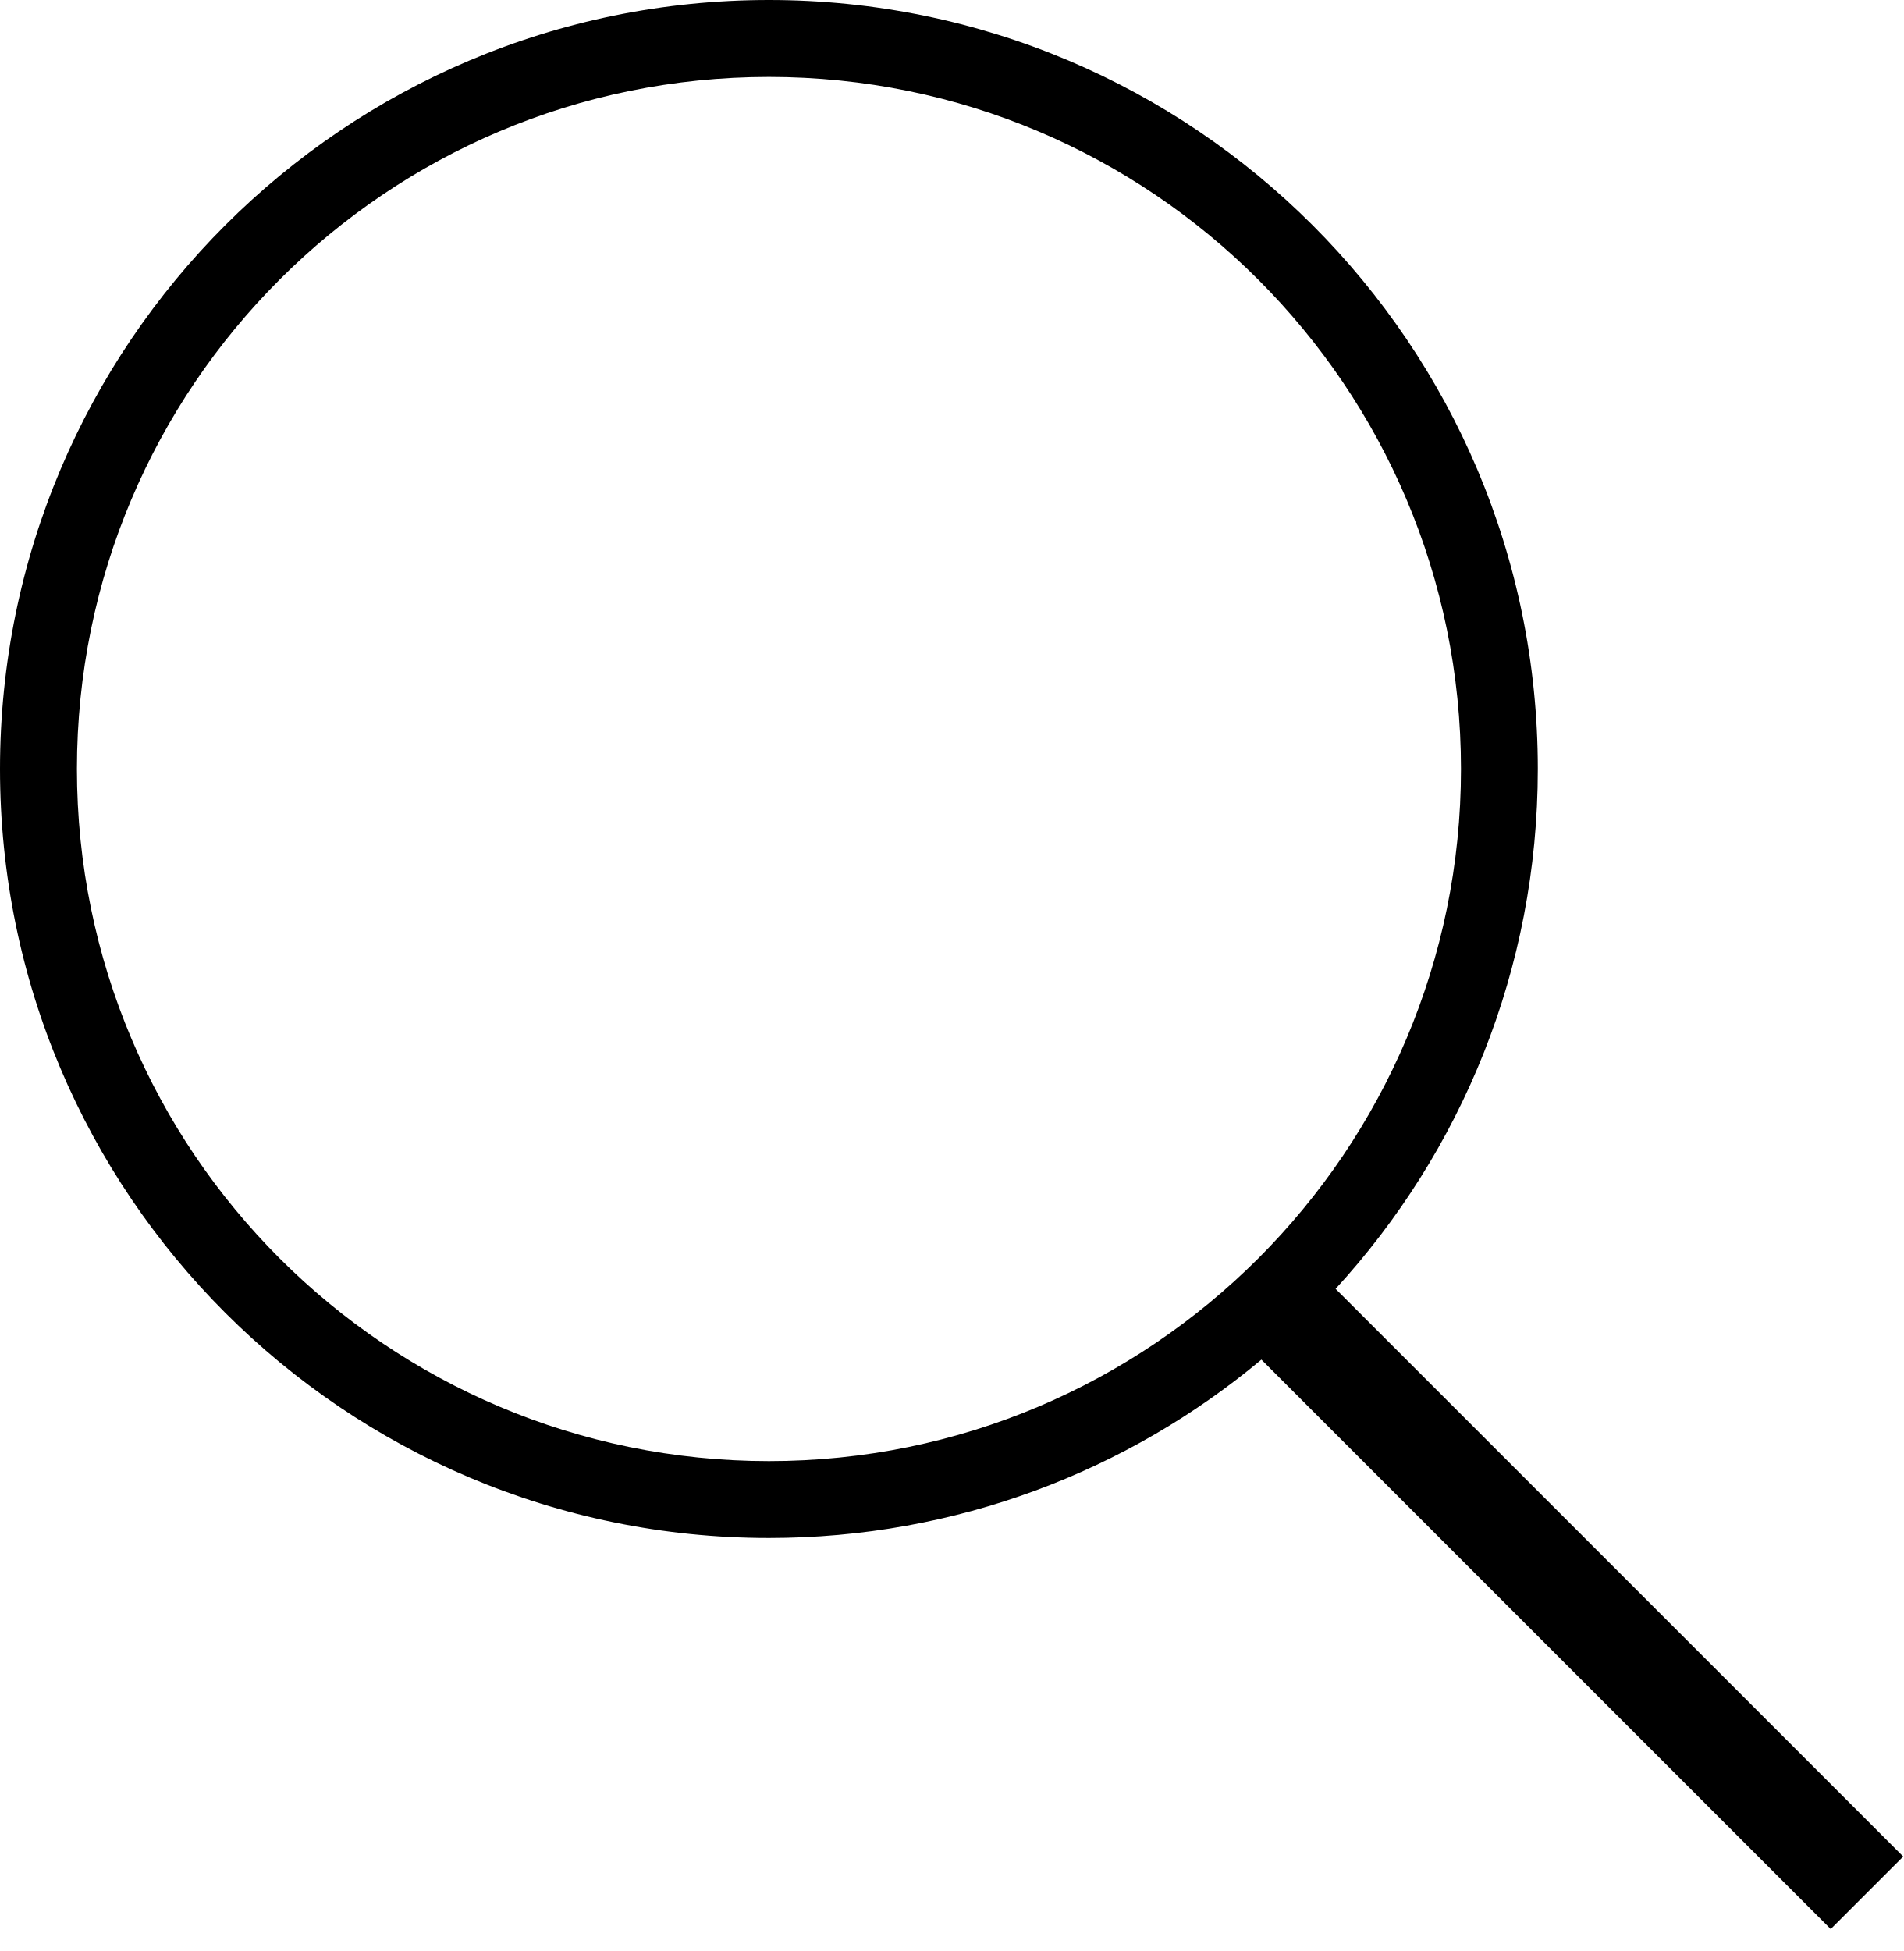
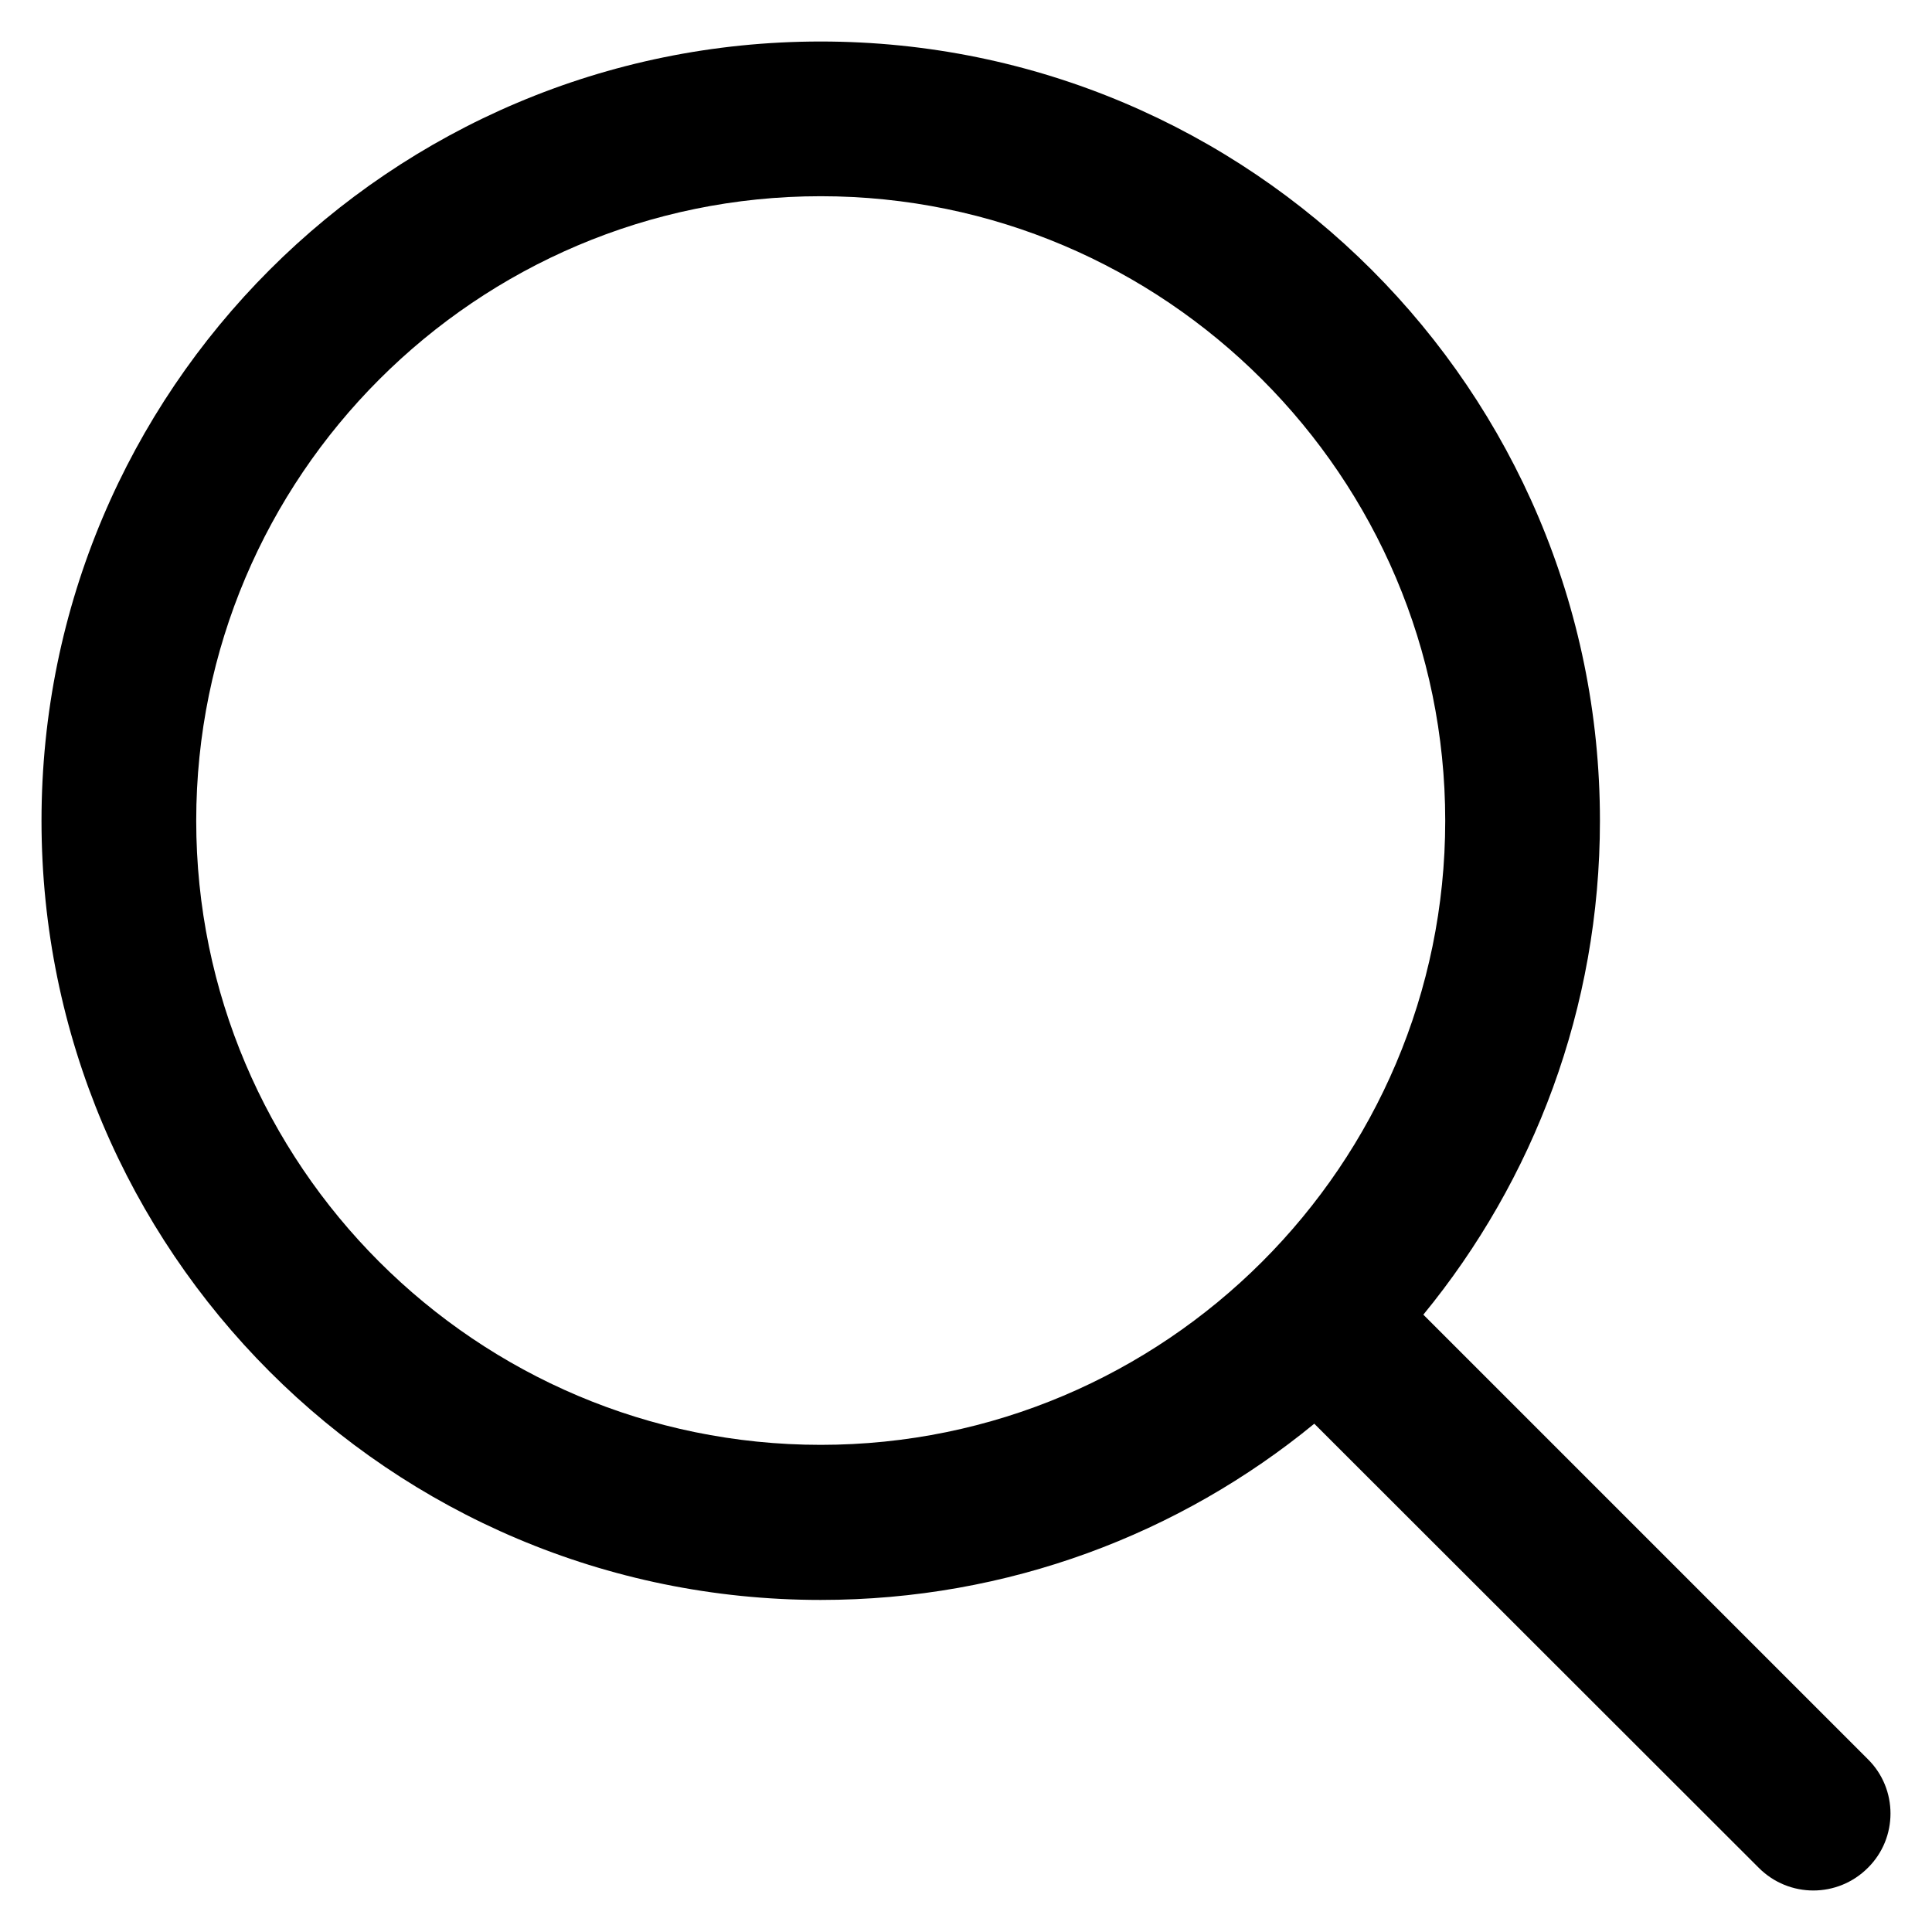
- <svg xmlns="http://www.w3.org/2000/svg" id="icon-search" viewBox="0 0 40 41">
-   <path d="M26.51 28.573c-2.803 2.34-6.412 3.748-10.35 3.748C7.236 32.32 0 25.087 0 16.16 0 7.236 7.235 0 16.16 0c8.926 0 16.16 7.235 16.16 16.16 0 4.213-1.61 8.048-4.25 10.925L40 39.015l-1.524 1.524L26.51 28.572zm-10.35 2.132c8.033 0 14.545-6.512 14.545-14.544S24.193 1.617 16.16 1.617 1.617 8.128 1.617 16.16c0 8.033 6.512 14.545 14.545 14.545z" fill-rule="evenodd" />
+ <svg xmlns="http://www.w3.org/2000/svg" id="icon-search" version="1.1" viewBox="0 0 512 512" enable-background="new 0 0 512 512">
+   <g>
+     <path d="M495,466.2L377.2,348.4c29.2-35.6,46.8-81.2,46.8-130.9C424,103.5,331.5,11,217.5,11C103.4,11,11,103.5,11,217.5   S103.4,424,217.5,424c49.7,0,95.2-17.5,130.8-46.7L466.1,495c8,8,20.9,8,28.9,0C503,487.1,503,474.1,495,466.2z M217.5,382.9   C126.2,382.9,52,308.7,52,217.5S126.2,52,217.5,52C308.7,52,383,126.3,383,217.5S308.7,382.9,217.5,382.9z" />
+   </g>
</svg>
